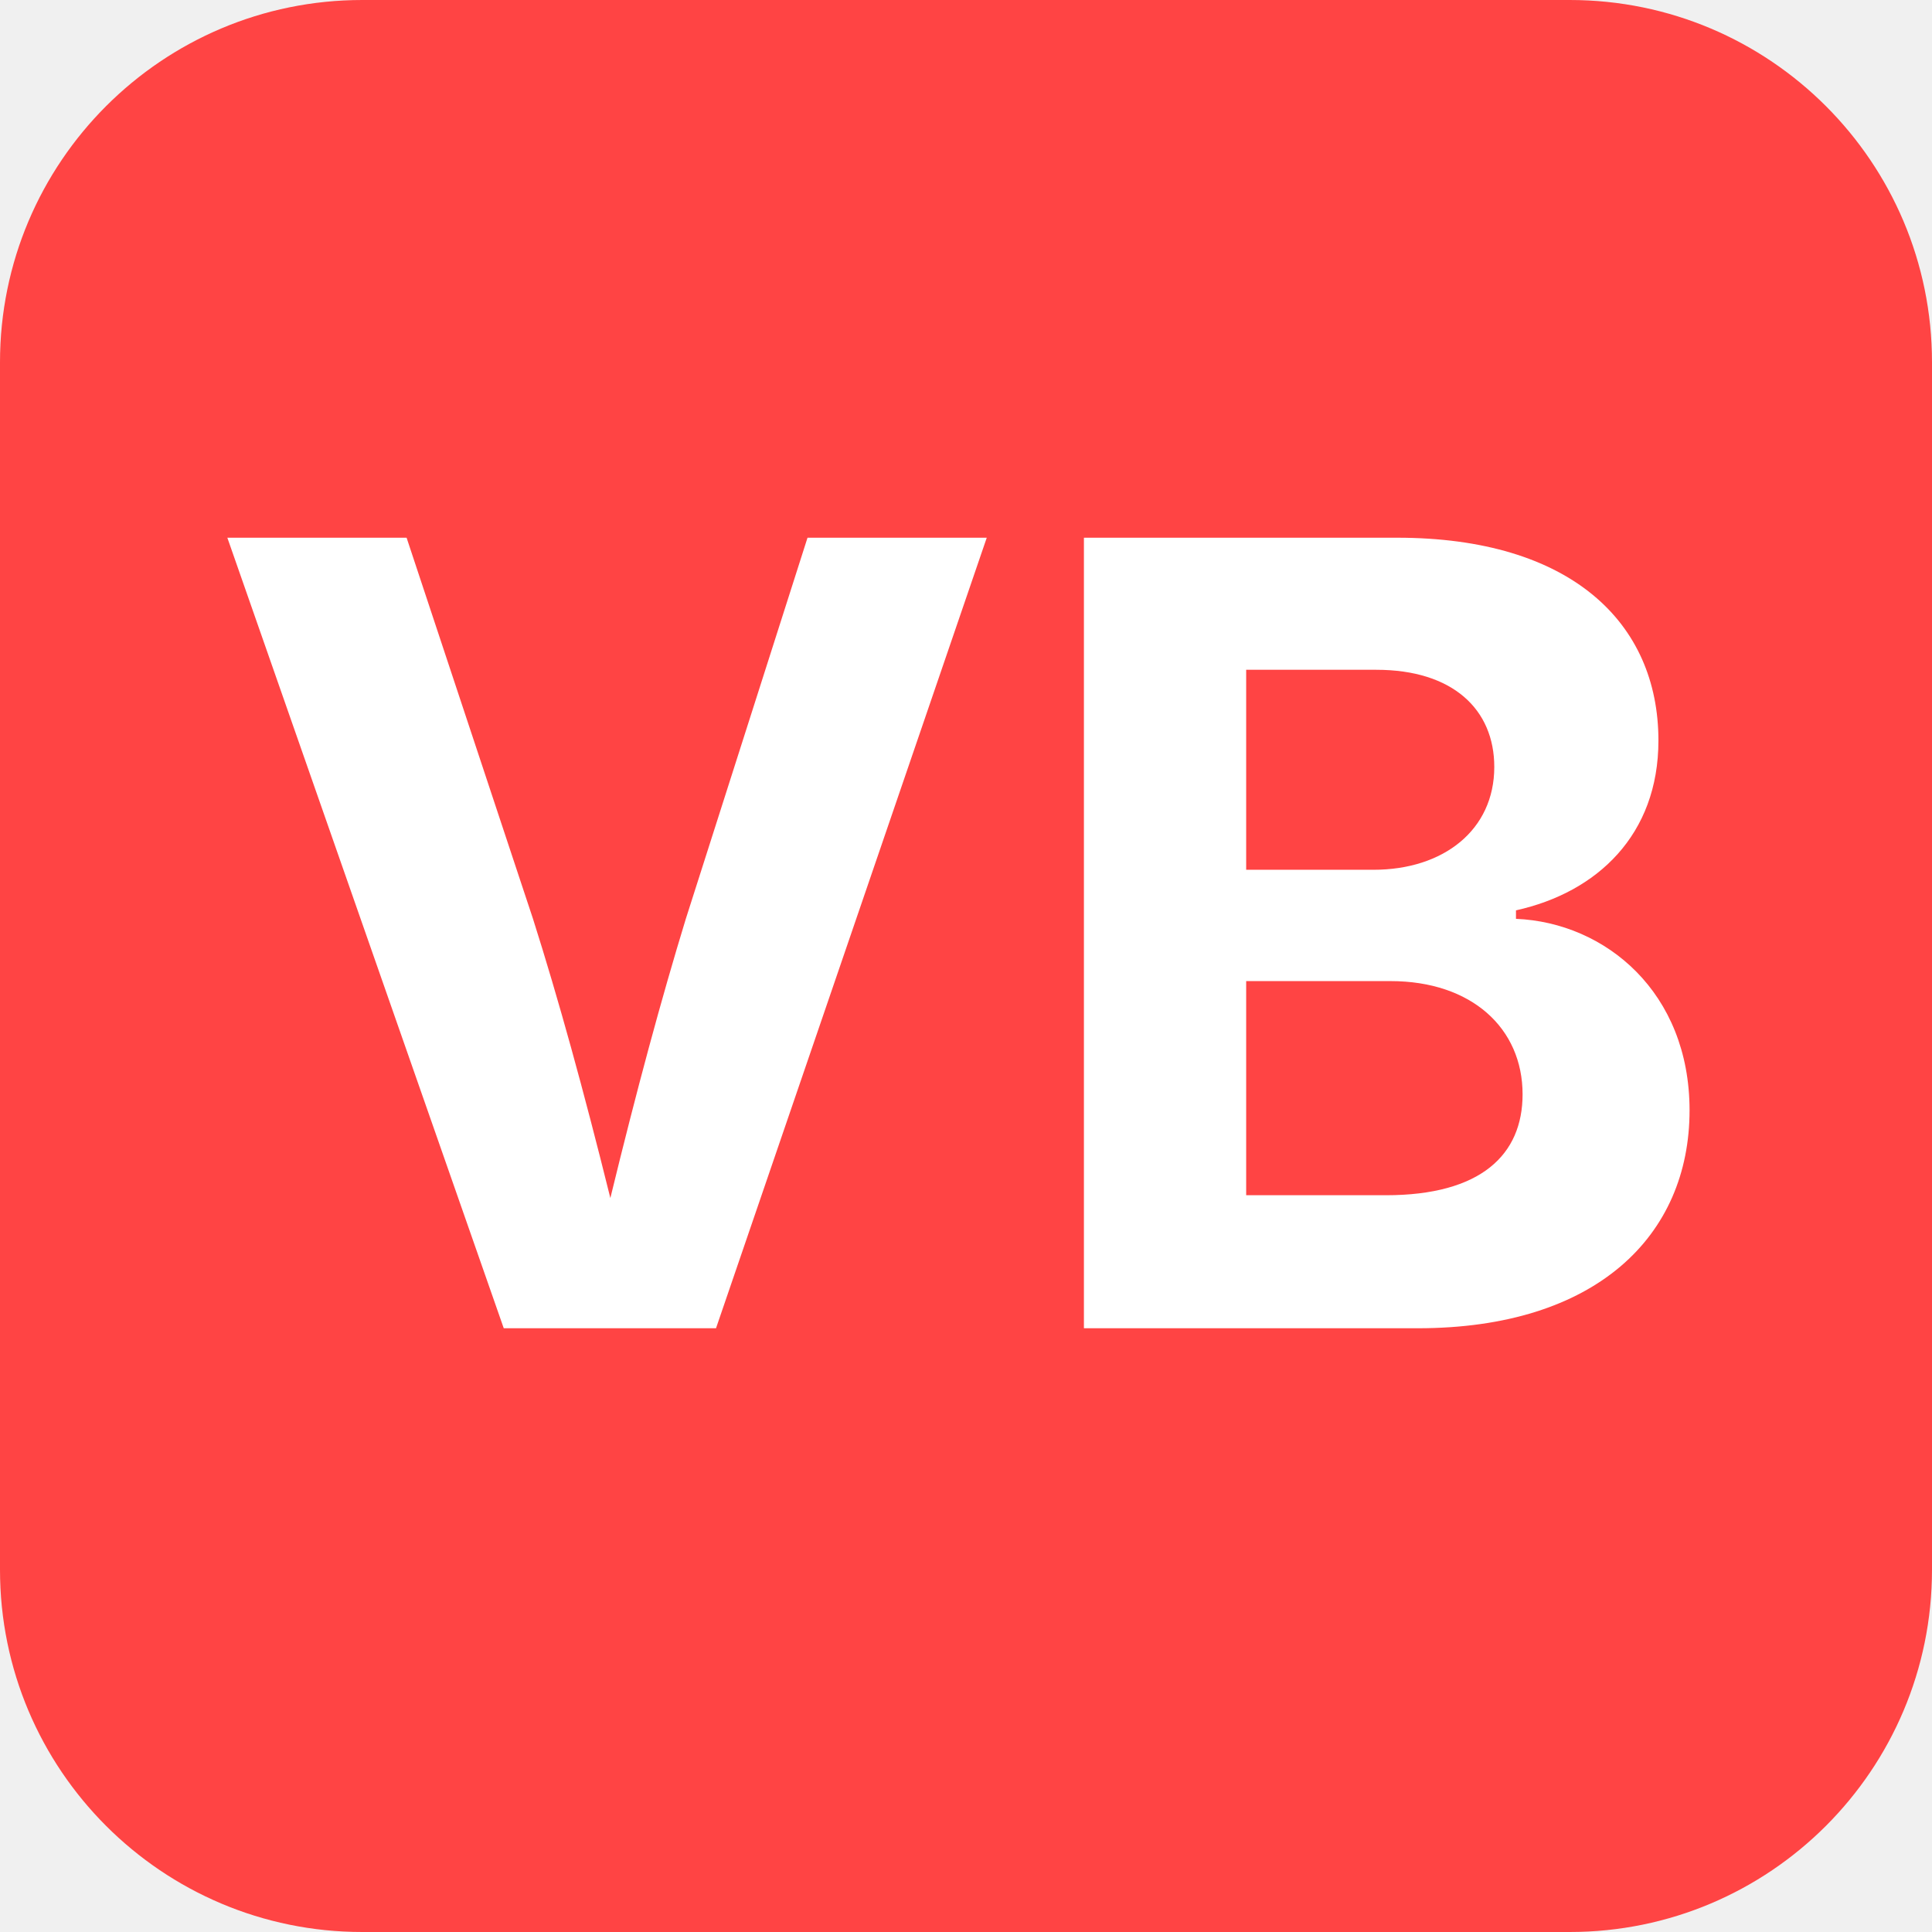
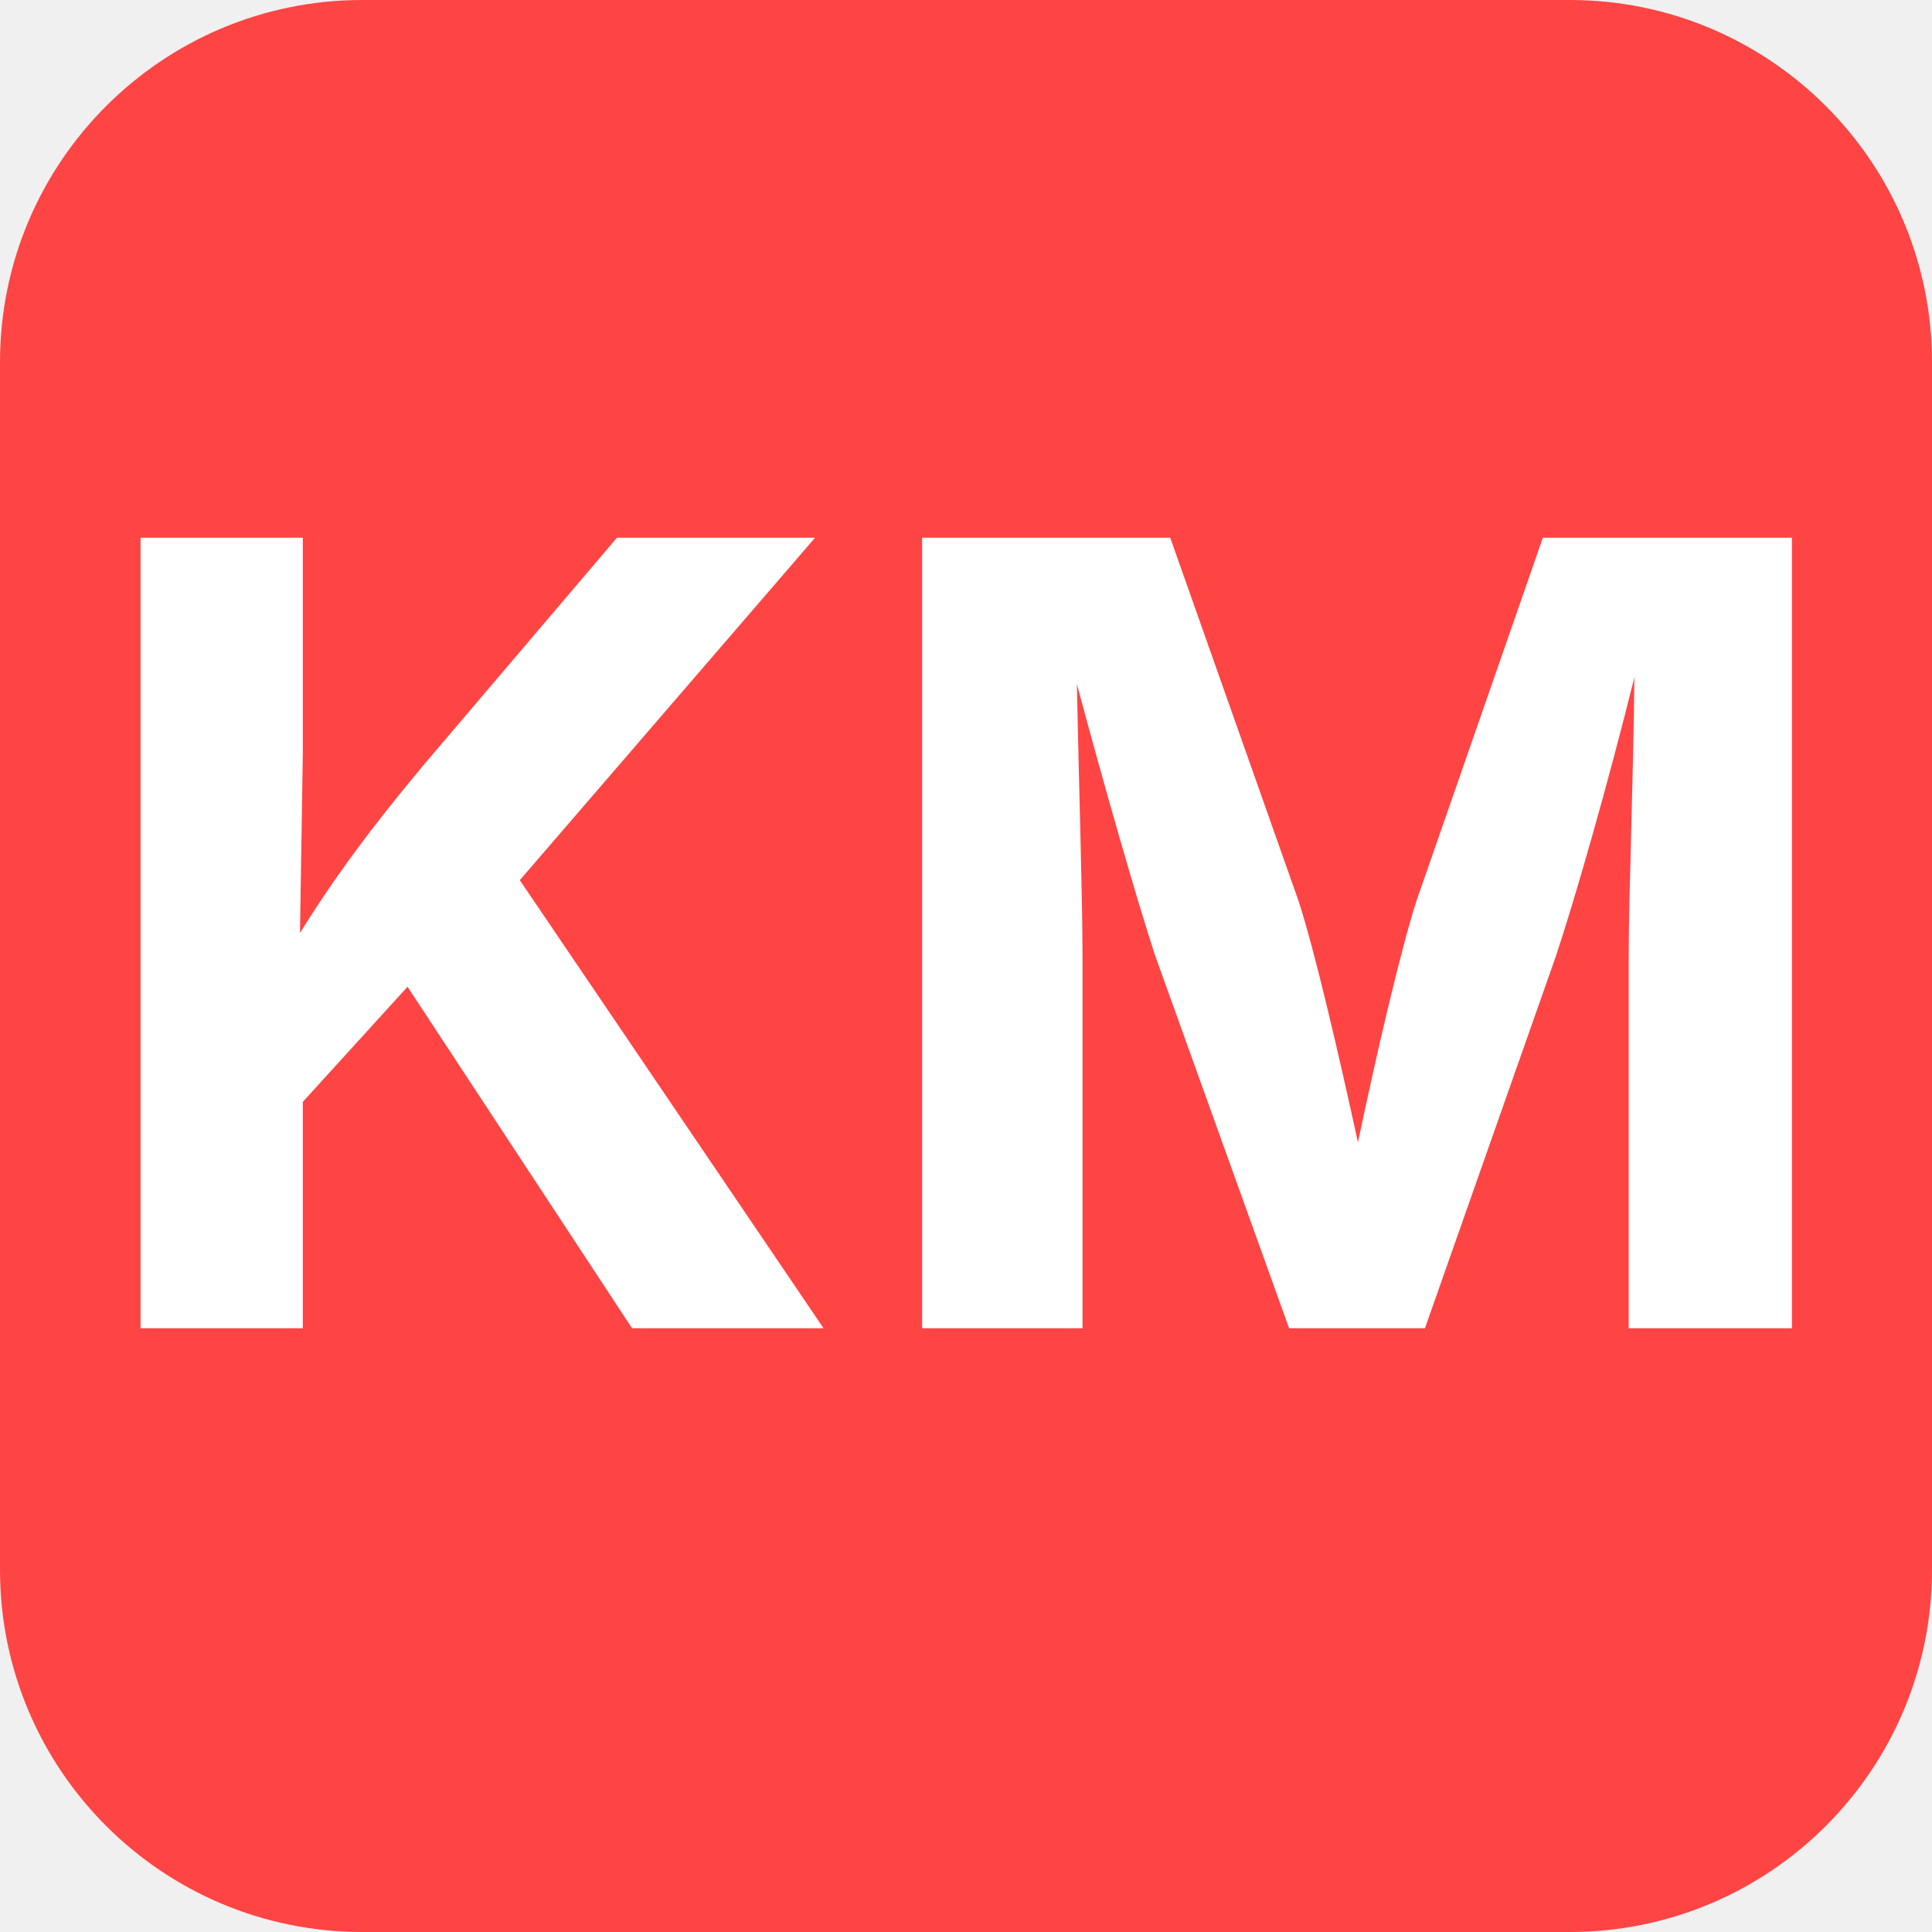
- <svg xmlns="http://www.w3.org/2000/svg" width="32" height="32" viewBox="0 0 32 32" fill="none">
-   <rect width="32" height="32" rx="6" fill="#FF4444" />
-   <text x="16" y="22" font-family="Inter, system-ui, sans-serif" font-size="18" font-weight="bold" text-anchor="middle" fill="white">VB</text>
+ <svg xmlns="http://www.w3.org/2000/svg" width="32" height="32" fill="none">
+   <g>
+     <rect id="svg_1" fill="#FF4444" rx="6" height="32" width="32" />
+     <text style="cursor: move;" id="svg_2" fill="white" text-anchor="middle" font-weight="bold" font-size="18" font-family="Inter, system-ui, sans-serif" y="22" x="16">KM</text>
+   </g>
</svg>
